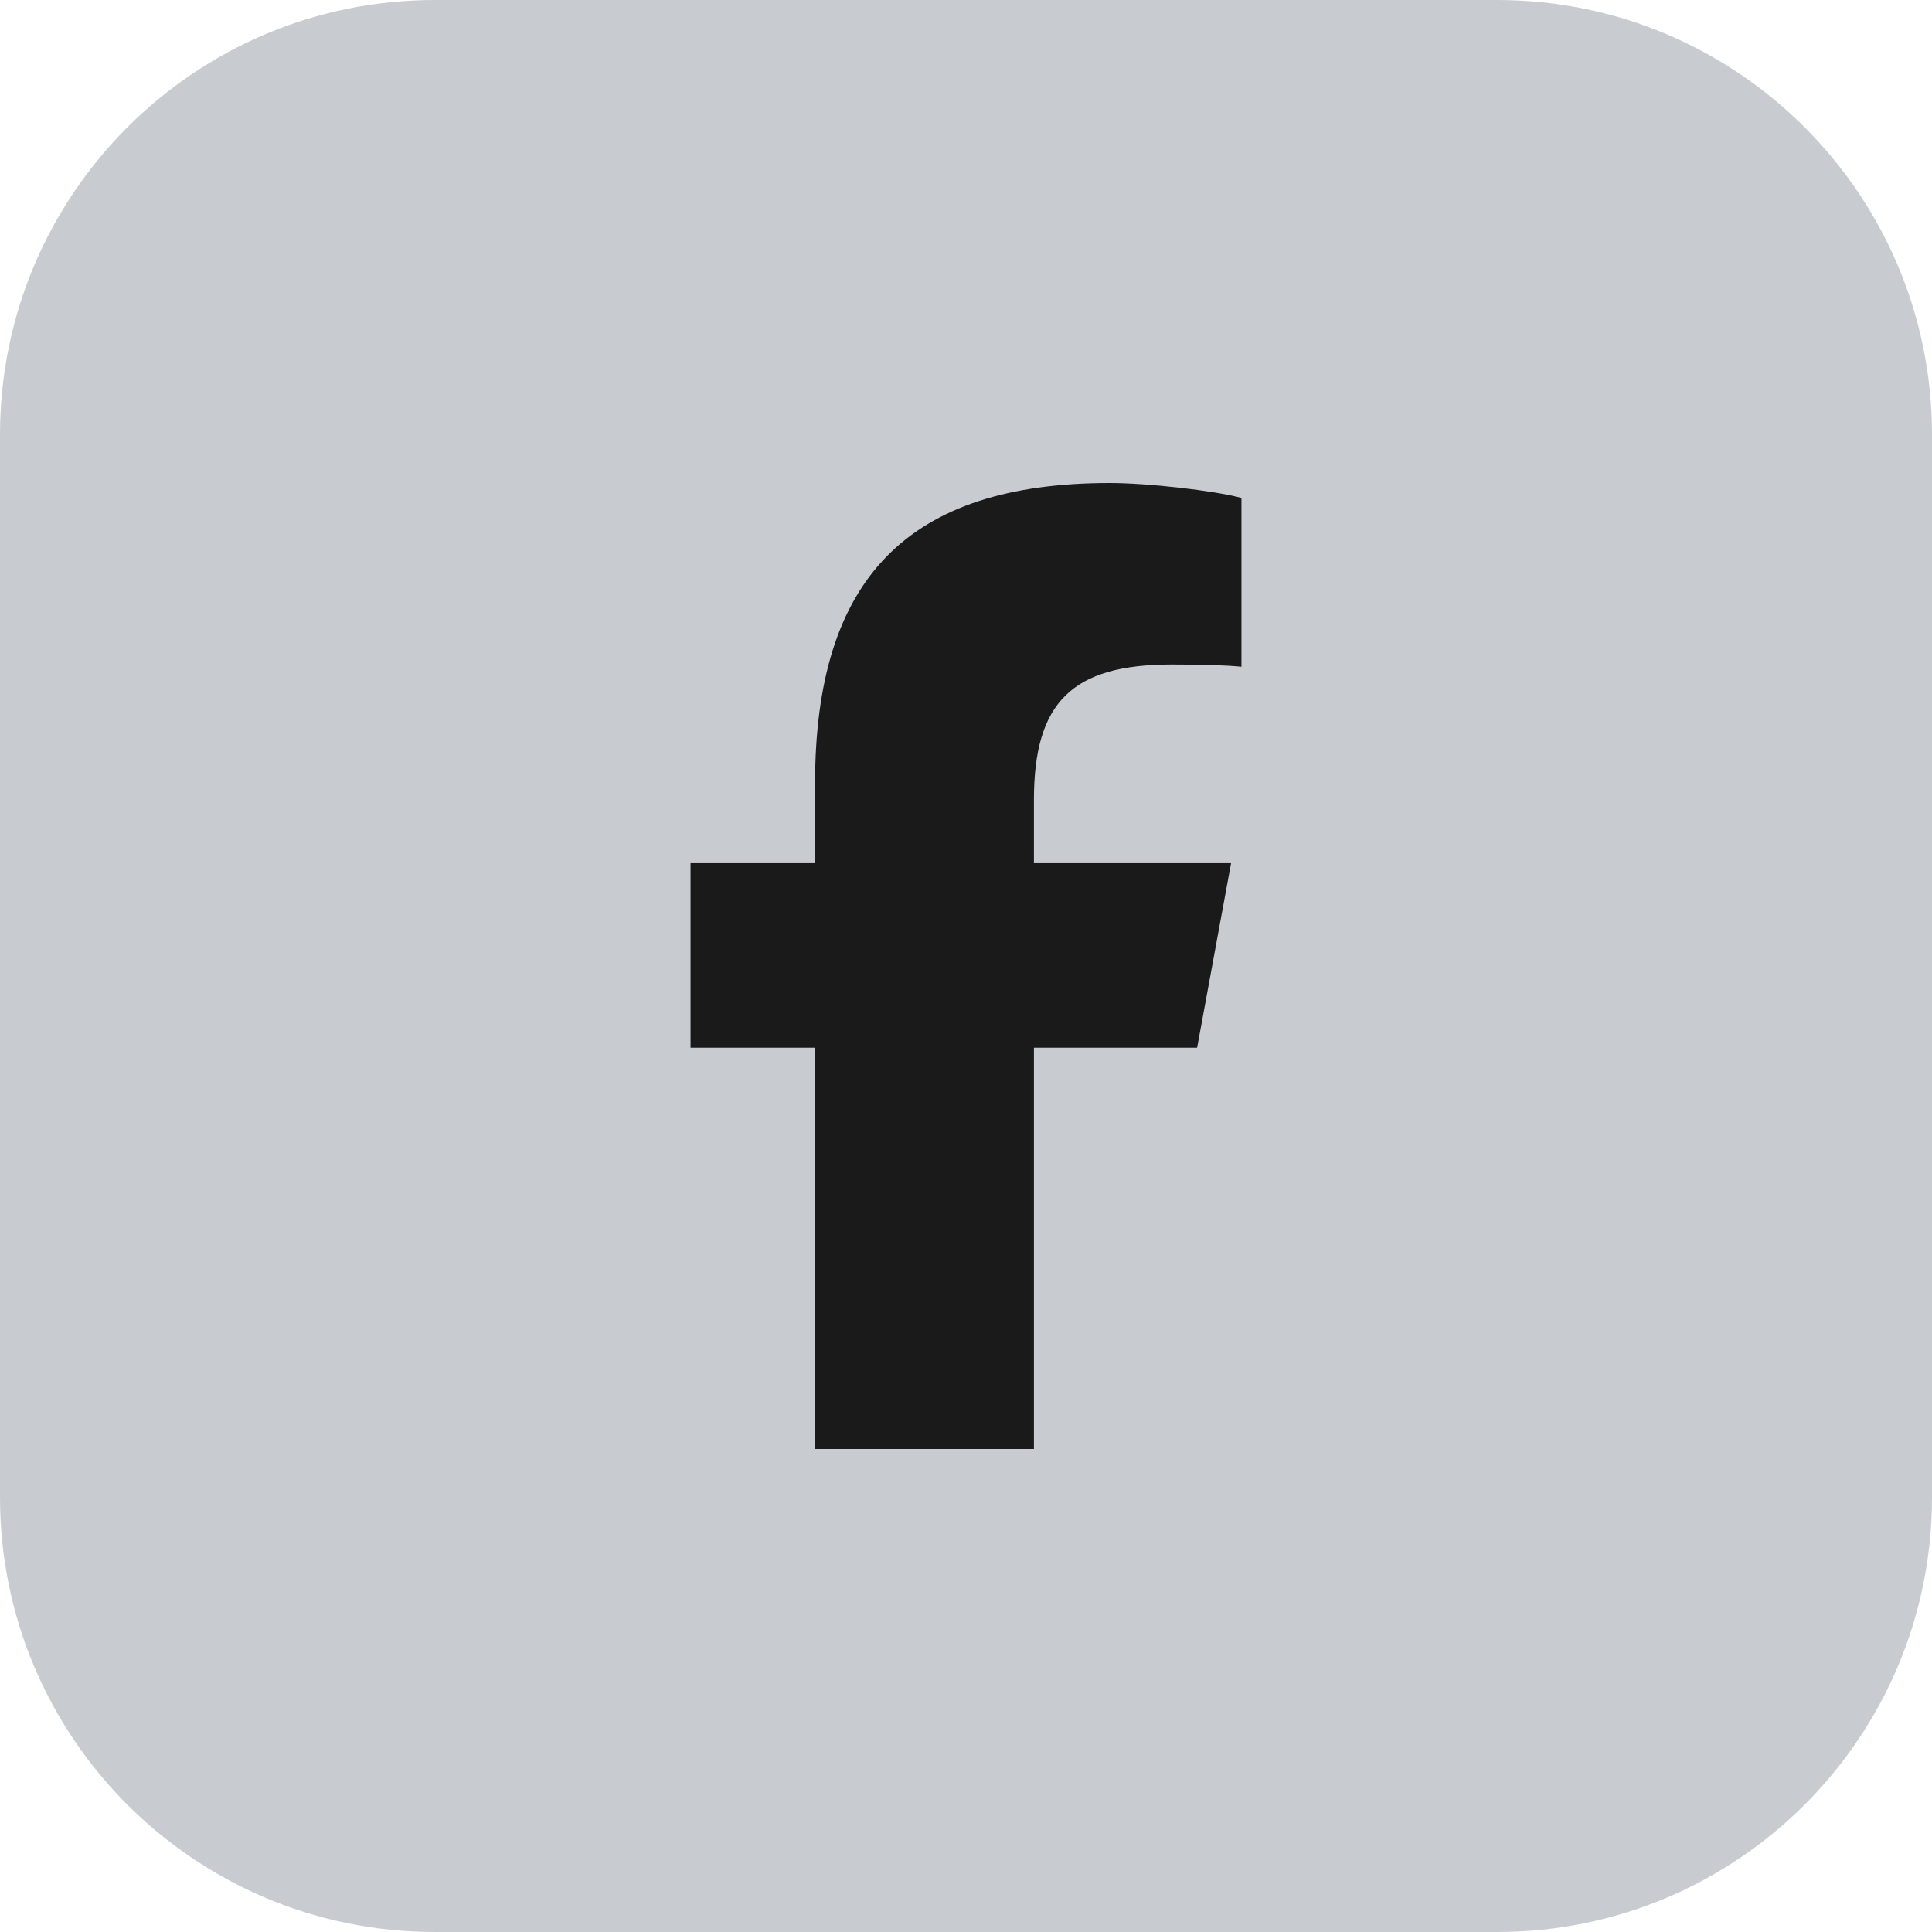
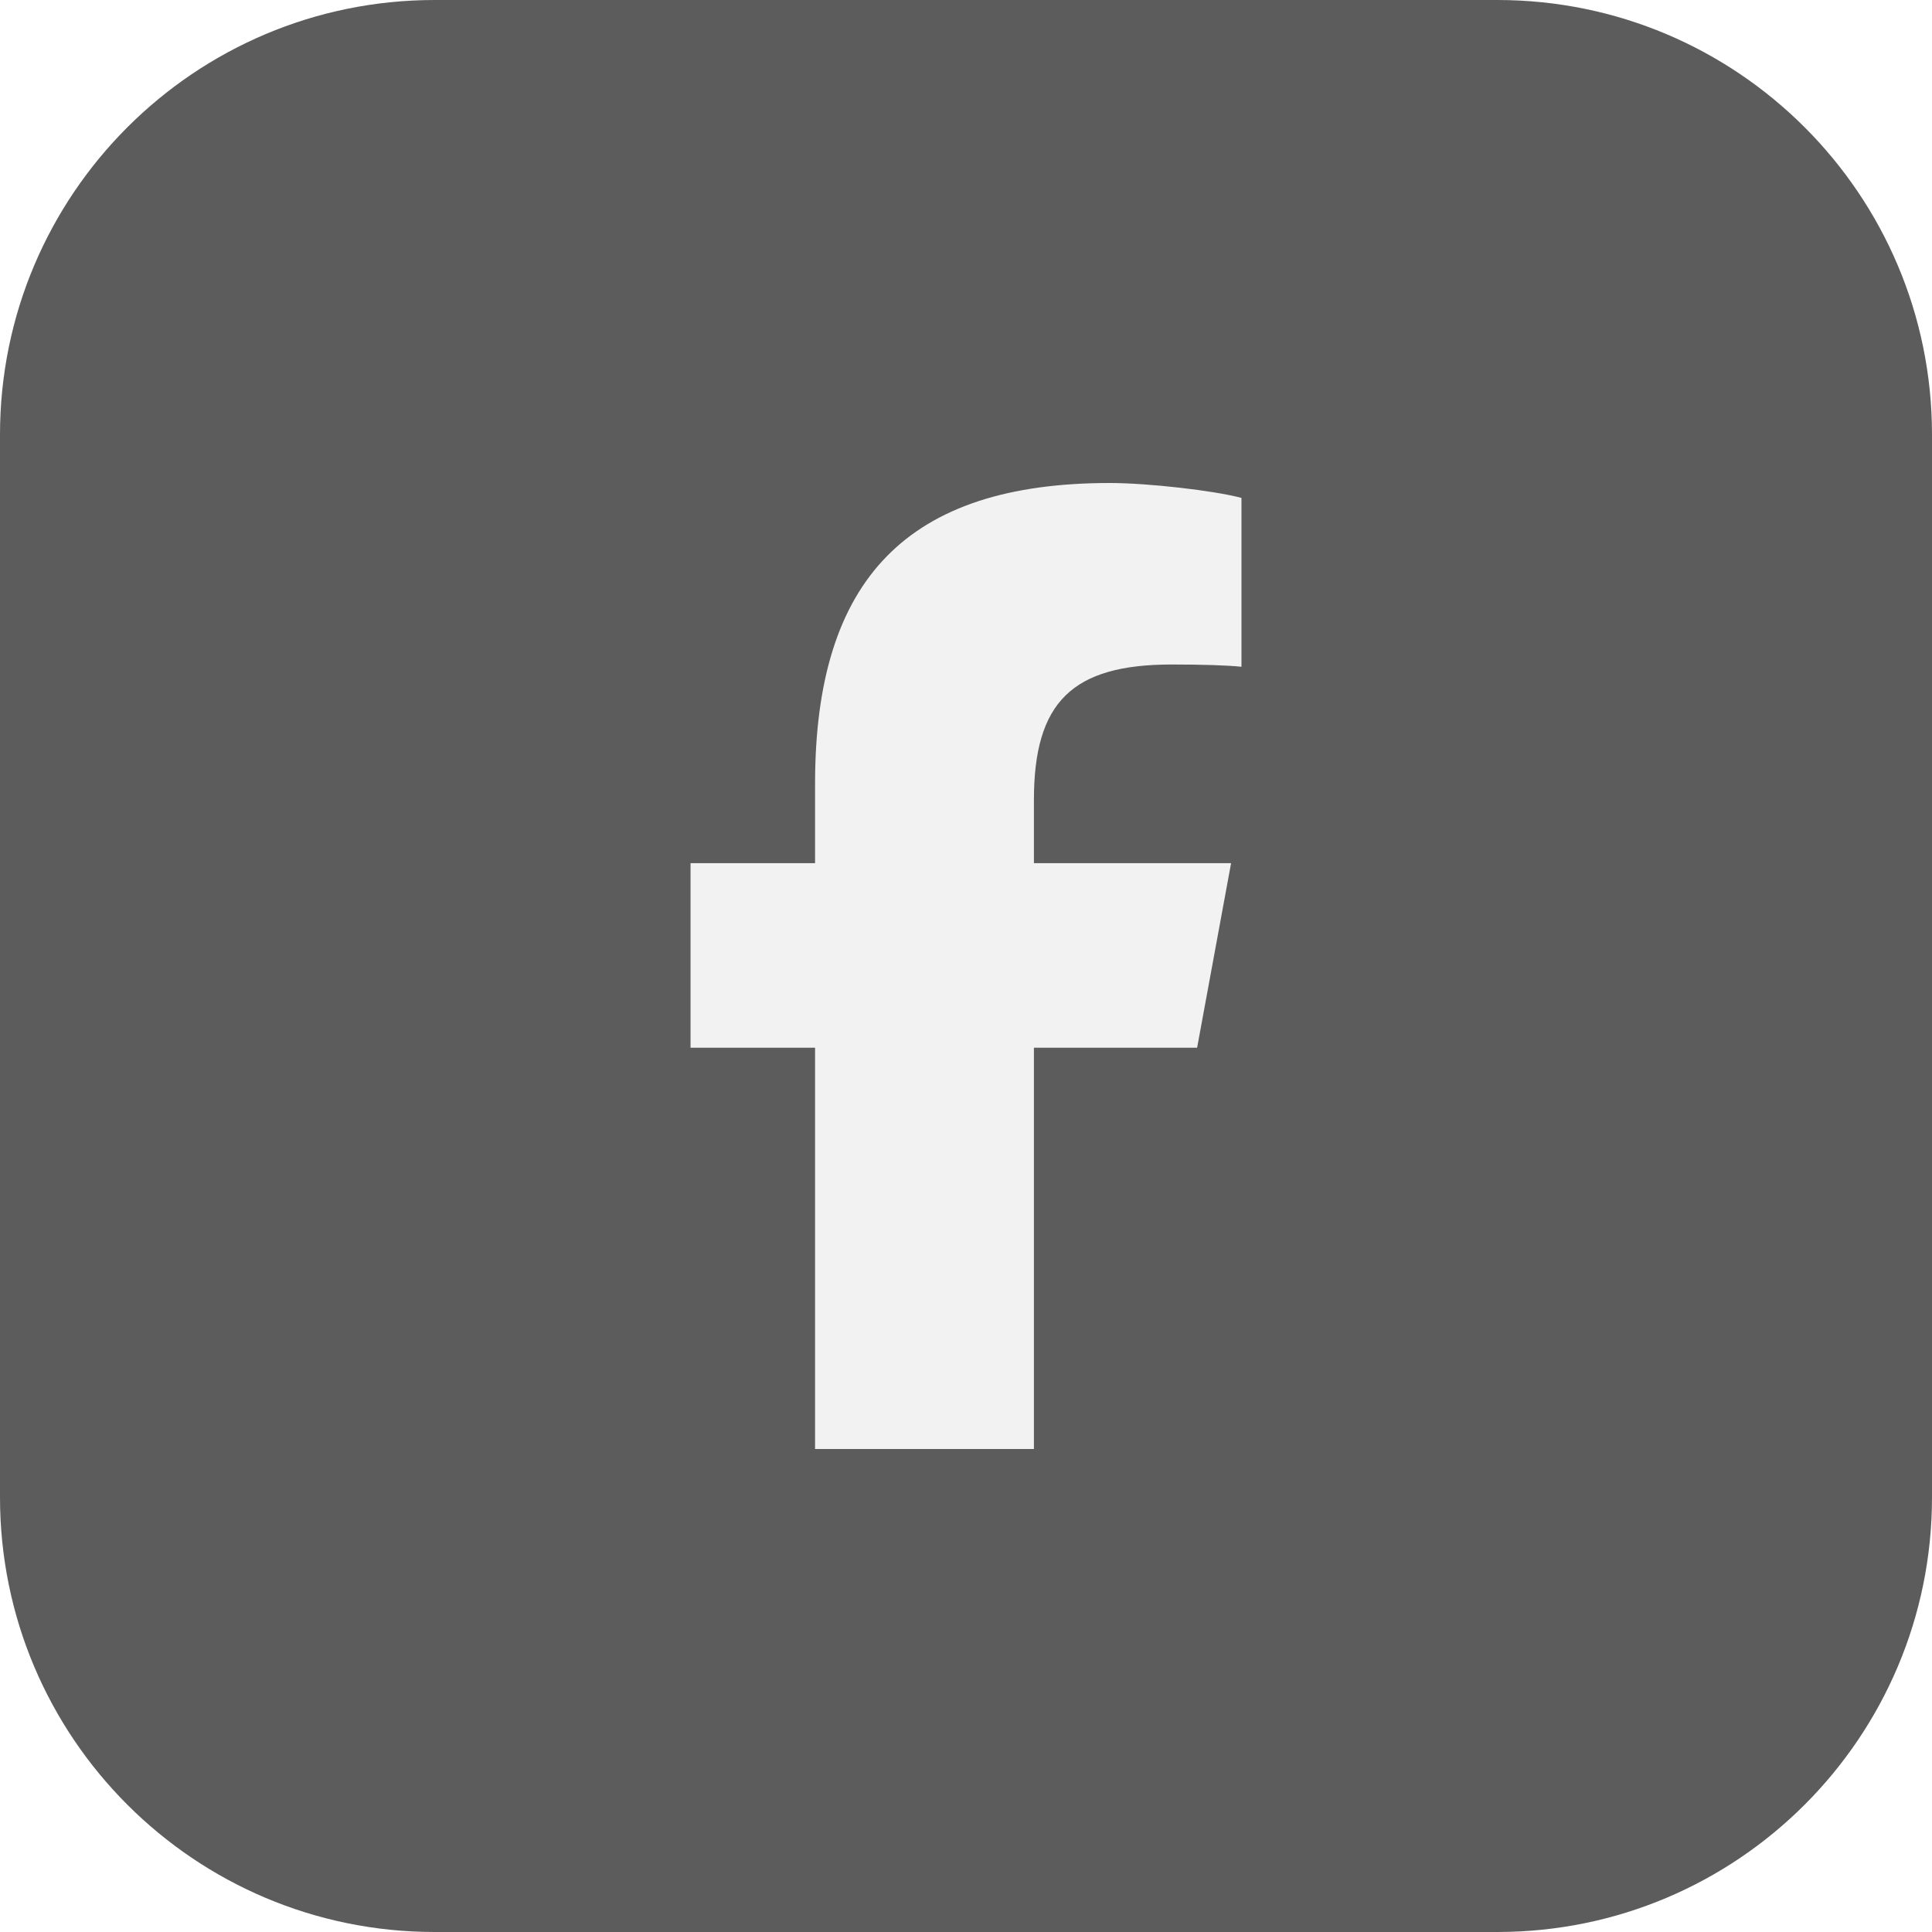
<svg xmlns="http://www.w3.org/2000/svg" width="40" height="40" viewBox="0 0 40 40" fill="none">
-   <rect x="0" y="0" width="40" height="40" rx="9" fill="#C8CCD1" />
-   <g transform="translate(13.75 10) scale(0.0390625)" fill="#1A1A1A">
+   <rect x="0" y="0" width="40" height="40" rx="9" fill="#5C5C5C" />
+   <g transform="translate(13.75 10) scale(0.0390625)" fill="#F2F2F2">
    <path d="M80 299.3V512H196V299.3h86.5l18-97.8H196v-33.5c0-51.9 20.3-71.8 73-71.8 16.3 0 29.4.4 37 1.2V7.9C291.4 4 256.4 0 236.2 0 129.3 0 80 50.5 80 159.4v42.1H14v97.8h66z" />
  </g>
</svg>
